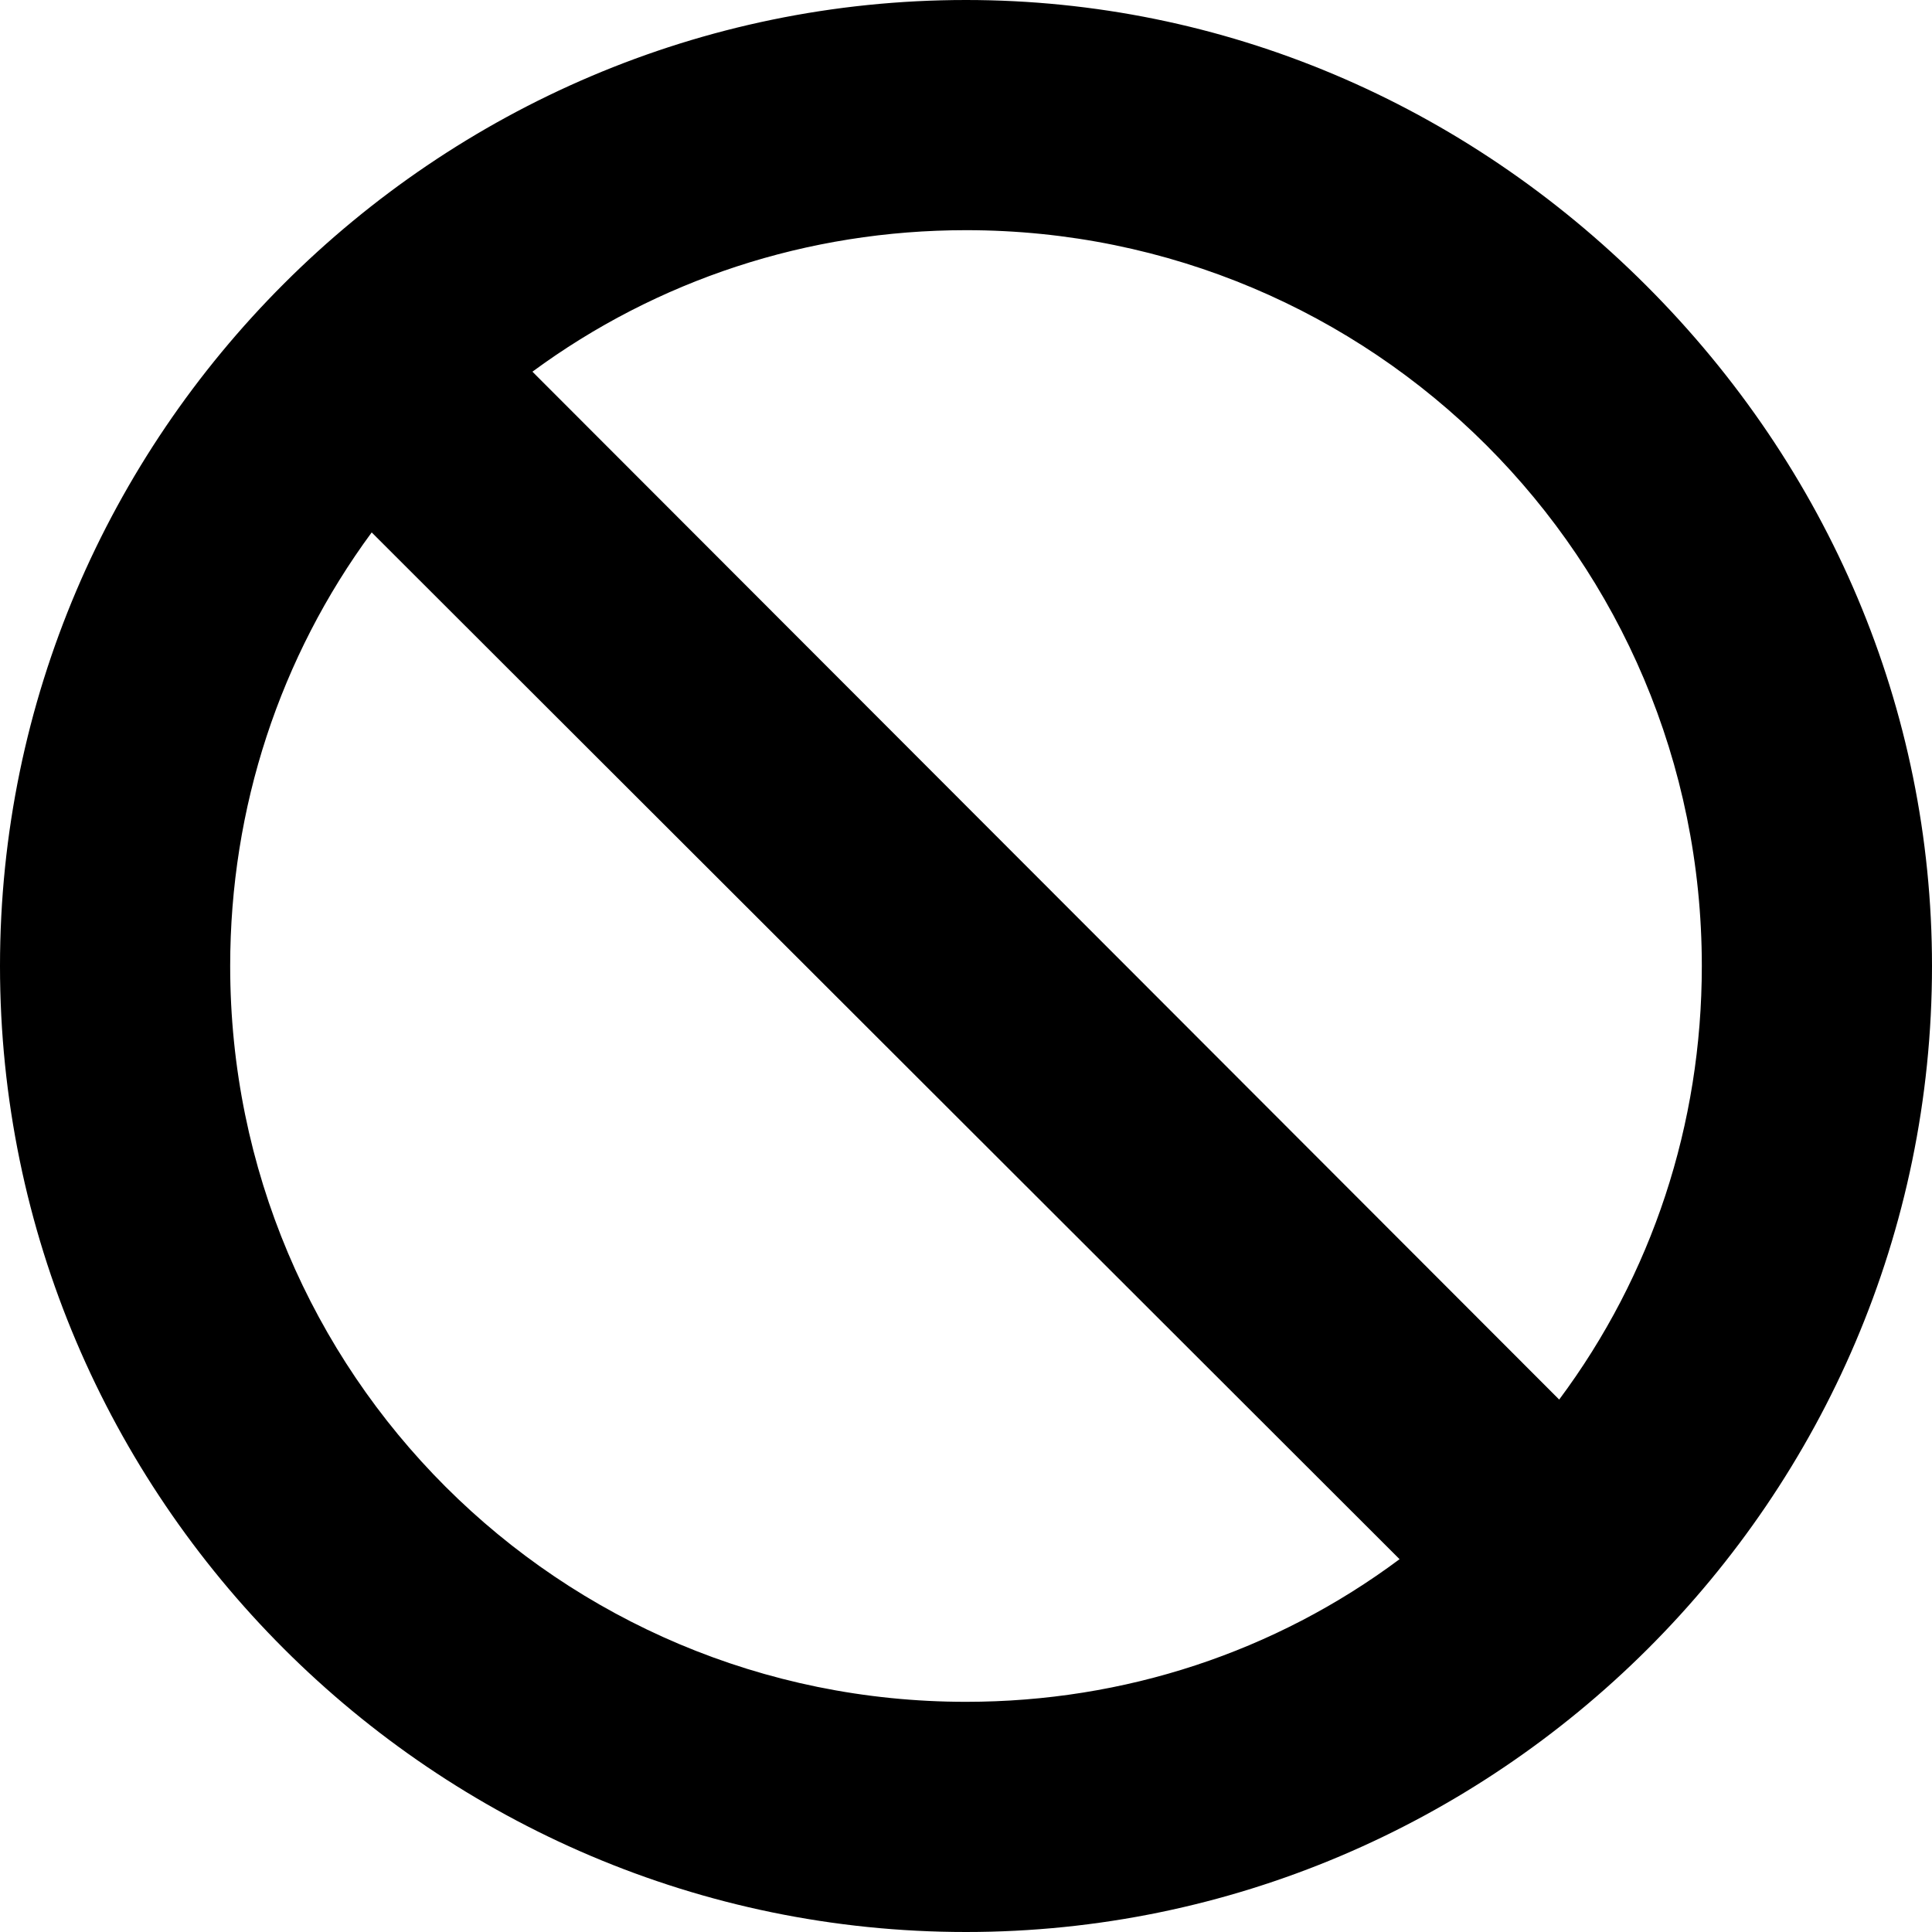
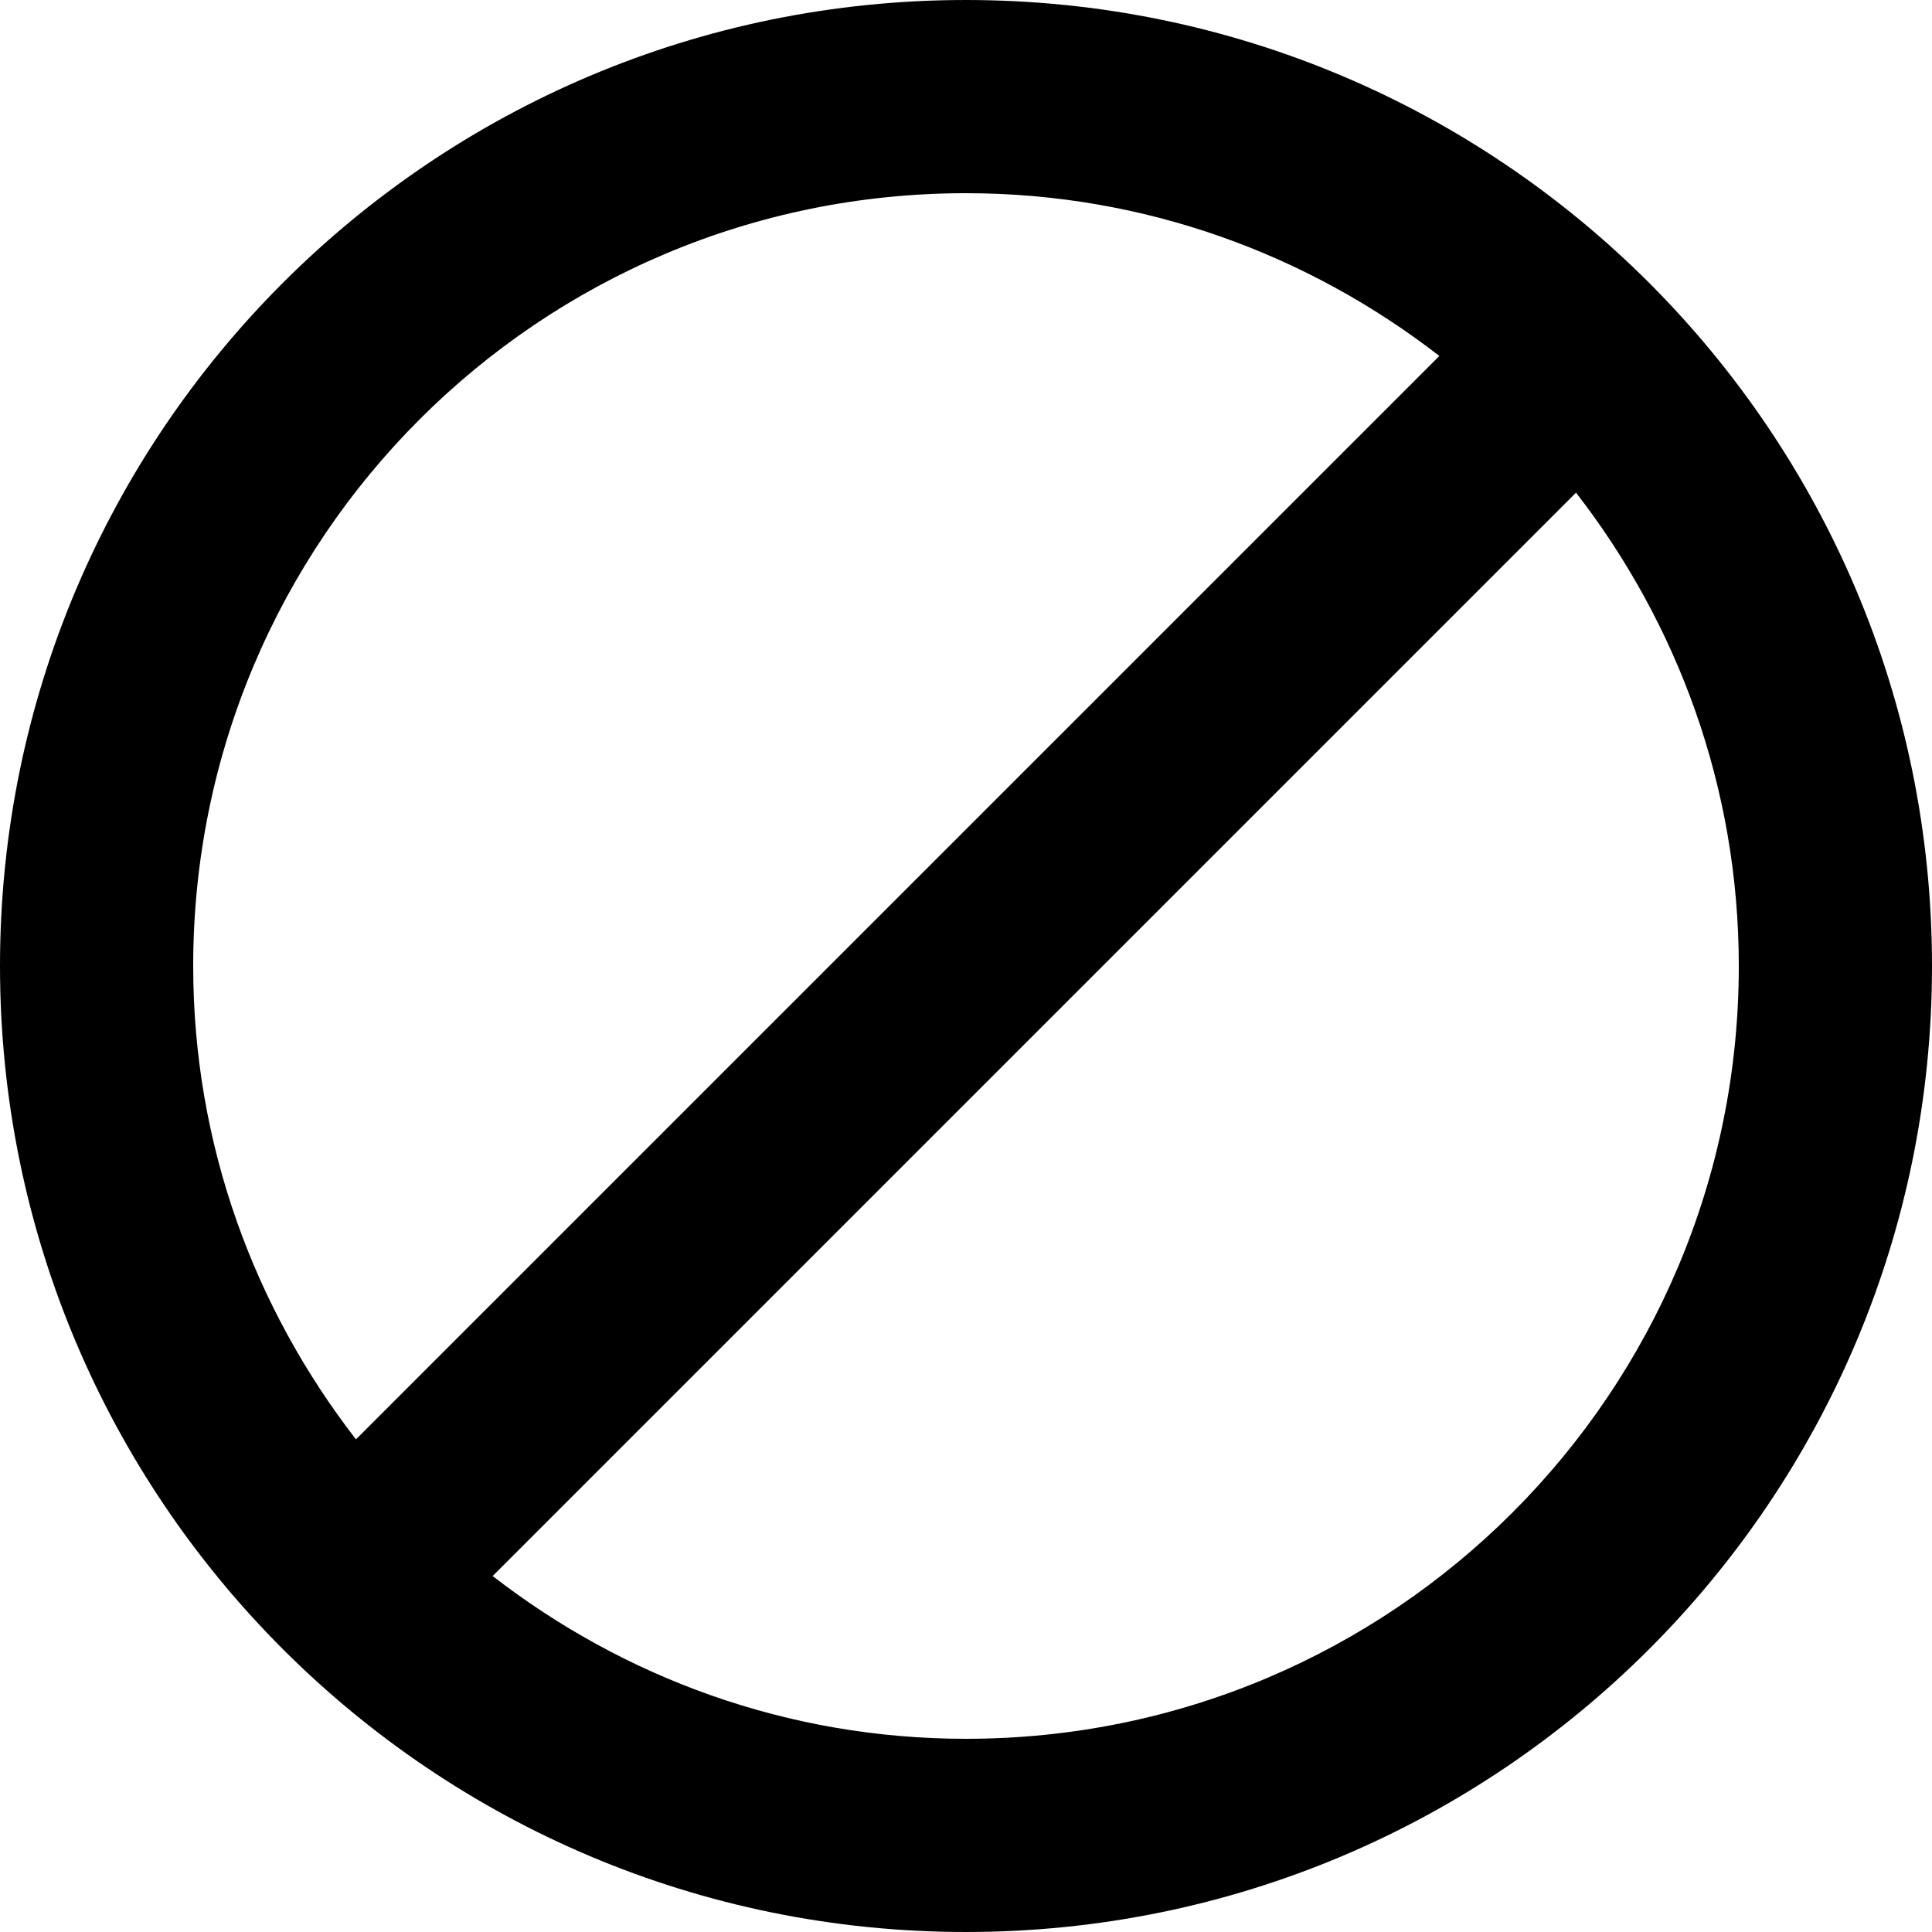
- <svg xmlns="http://www.w3.org/2000/svg" version="1.1" id="Capa_1" x="0px" y="0px" viewBox="0 0 512 512" style="enable-background:new 0 0 512 512;" xml:space="preserve">
+ <svg xmlns="http://www.w3.org/2000/svg" version="1.1" id="Capa_1" x="0px" y="0px" viewBox="0 0 426.667 426.667" style="enable-background:new 0 0 426.667 426.667;" xml:space="preserve">
  <g>
    <g>
-       <path d="M436.3,75.7C388,27.401,324.101,0,256,0C115.343,0,0,115.116,0,256c0,140.958,115.075,256,256,256    c140.306,0,256-114.589,256-256C512,187.899,484.6,123.999,436.3,75.7z M256,451c-107.786,0-195-86.985-195-195    c0-42.001,13.2-81.901,37.5-114.901l272.401,272.1C337.899,437.8,298.001,451,256,451z M413.2,370.899L141.099,98.5    C174.101,74.2,213.999,61,256,61c107.789,0,195,86.985,195,195C451,297.999,437.8,337.899,413.2,370.899z" />
+       <path d="M213.333,0C95.467,0,0,95.467,0,213.333s95.467,213.333,213.333,213.333S426.667,331.2,426.667,213.333S331.2,0,213.333,0    z M42.667,213.333c0-94.293,76.373-170.667,170.667-170.667c39.467,0,75.627,13.547,104.533,35.947L78.613,317.867    C56.213,288.96,42.667,252.8,42.667,213.333z M213.333,384c-39.467,0-75.627-13.547-104.533-35.947L348.053,108.8    C370.453,137.707,384,173.867,384,213.333C384,307.627,307.627,384,213.333,384z" />
    </g>
  </g>
  <g>
</g>
  <g>
</g>
  <g>
</g>
  <g>
</g>
  <g>
</g>
  <g>
</g>
  <g>
</g>
  <g>
</g>
  <g>
</g>
  <g>
</g>
  <g>
</g>
  <g>
</g>
  <g>
</g>
  <g>
</g>
  <g>
</g>
</svg>
